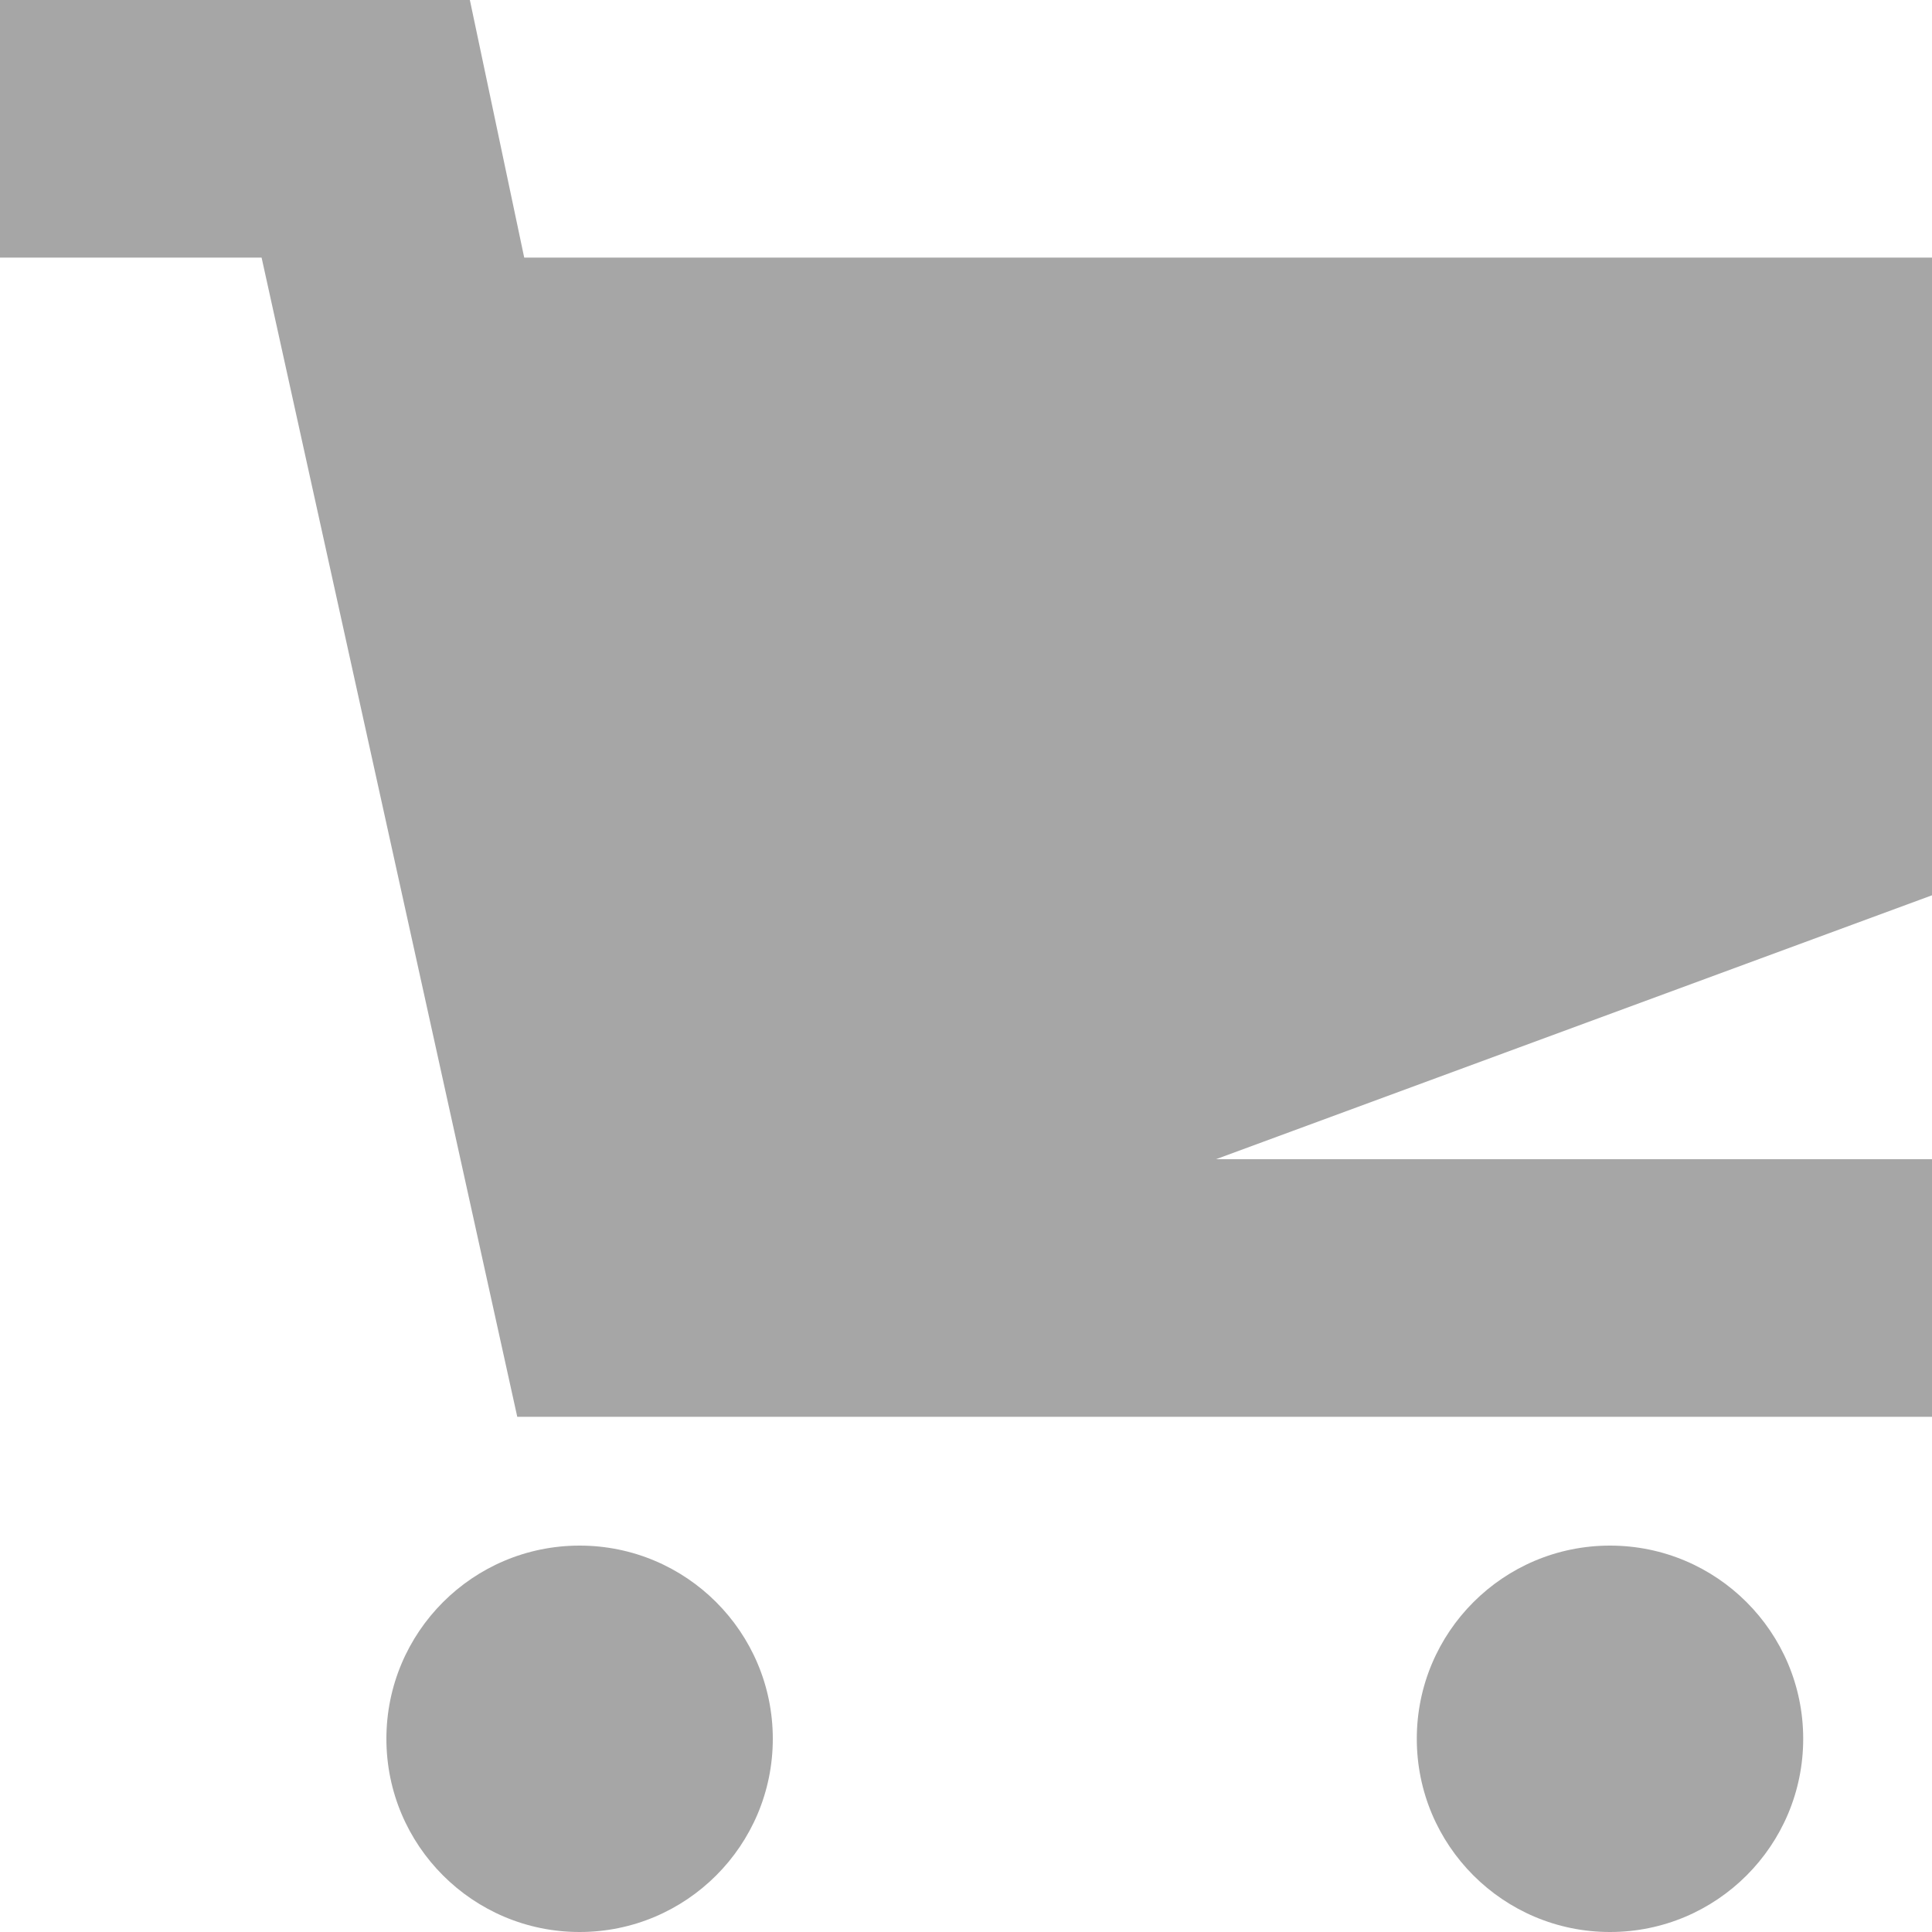
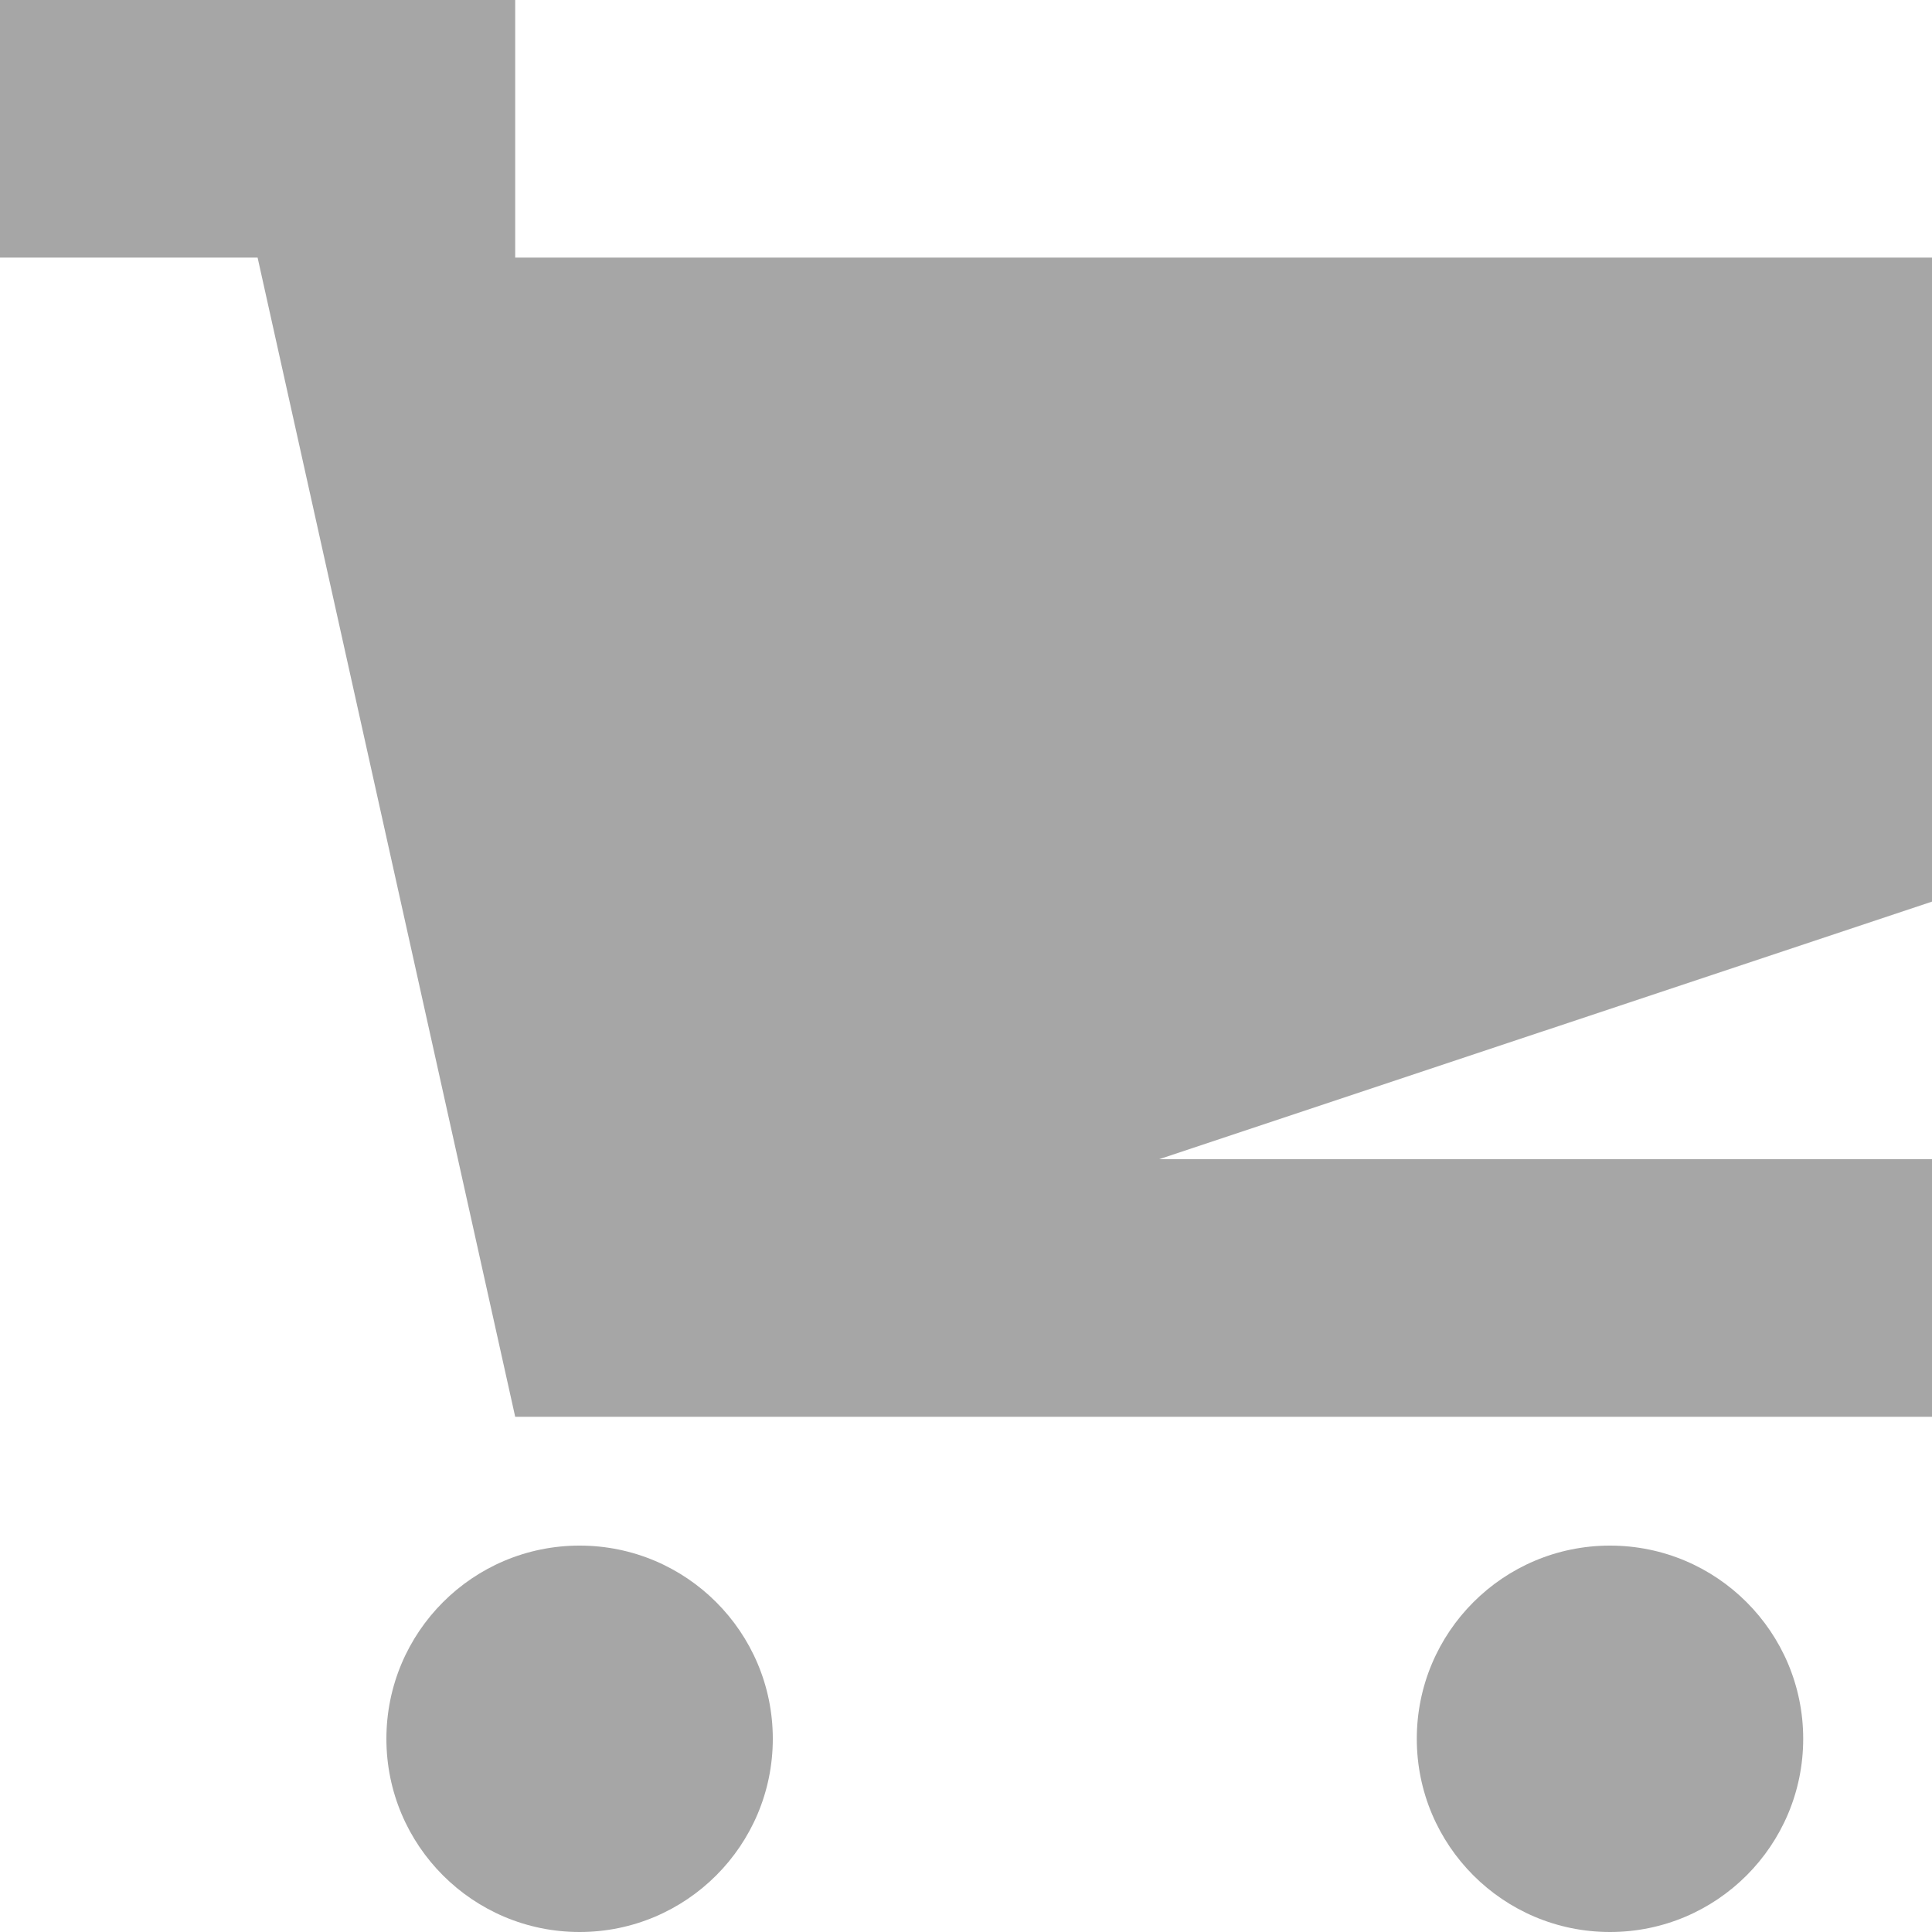
- <svg xmlns="http://www.w3.org/2000/svg" width="15" height="15" viewBox="0 0 15 15">
-   <circle fill="#a6a6a6" cx="4.5" cy="13.5" r="1.5" />
-   <circle fill="#a6a6a6" cx="12.5" cy="13.5" r="1.5" />
-   <path fill="#a6a6a6" d="M15 2H4.07l-.422-2H0v2h2.031l1.985 9H15V9H9.441L15 6.951z" />
+ <svg xmlns="http://www.w3.org/2000/svg" viewBox="0 0 15 15">
+   <circle cx="4.5" cy="13.5" r="1.5" fill="#a6a6a6" />
+   <circle cx="12.5" cy="13.5" r="1.5" fill="#a6a6a6" />
+   <path fill="#a6a6a6" d="M15 2H4V0H0v2h2l2 9h11V9H9l6-2z" />
</svg>
